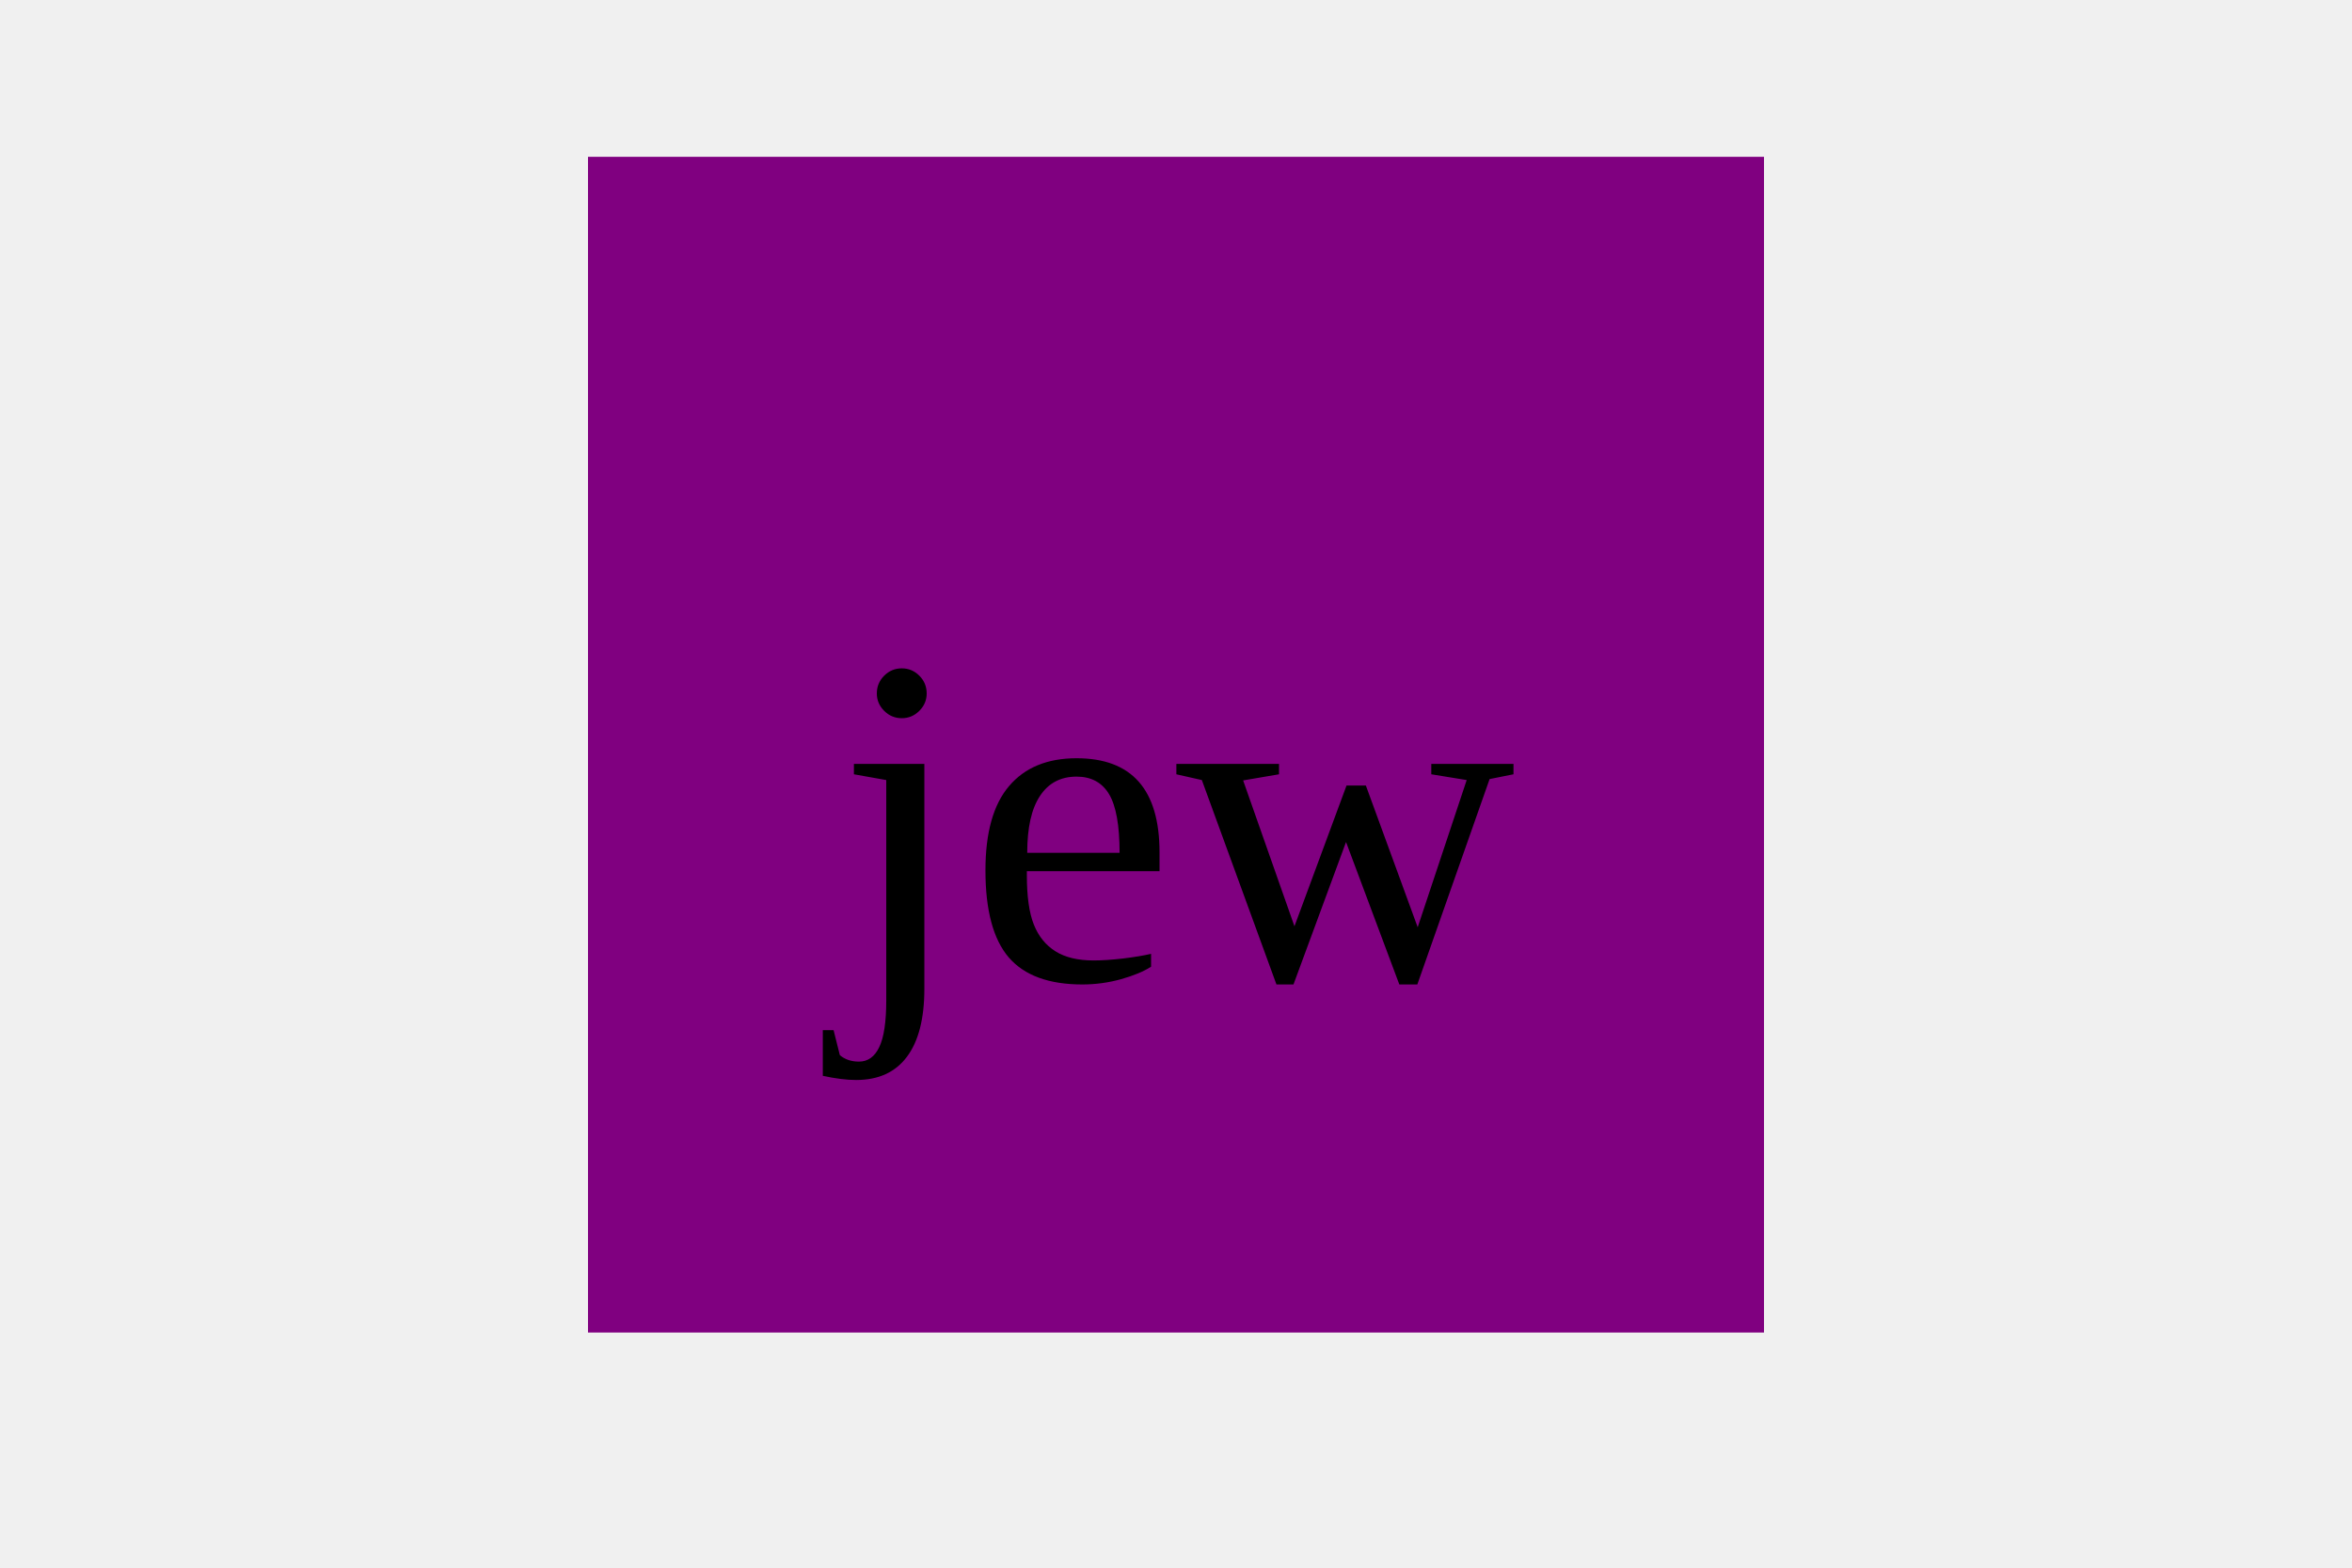
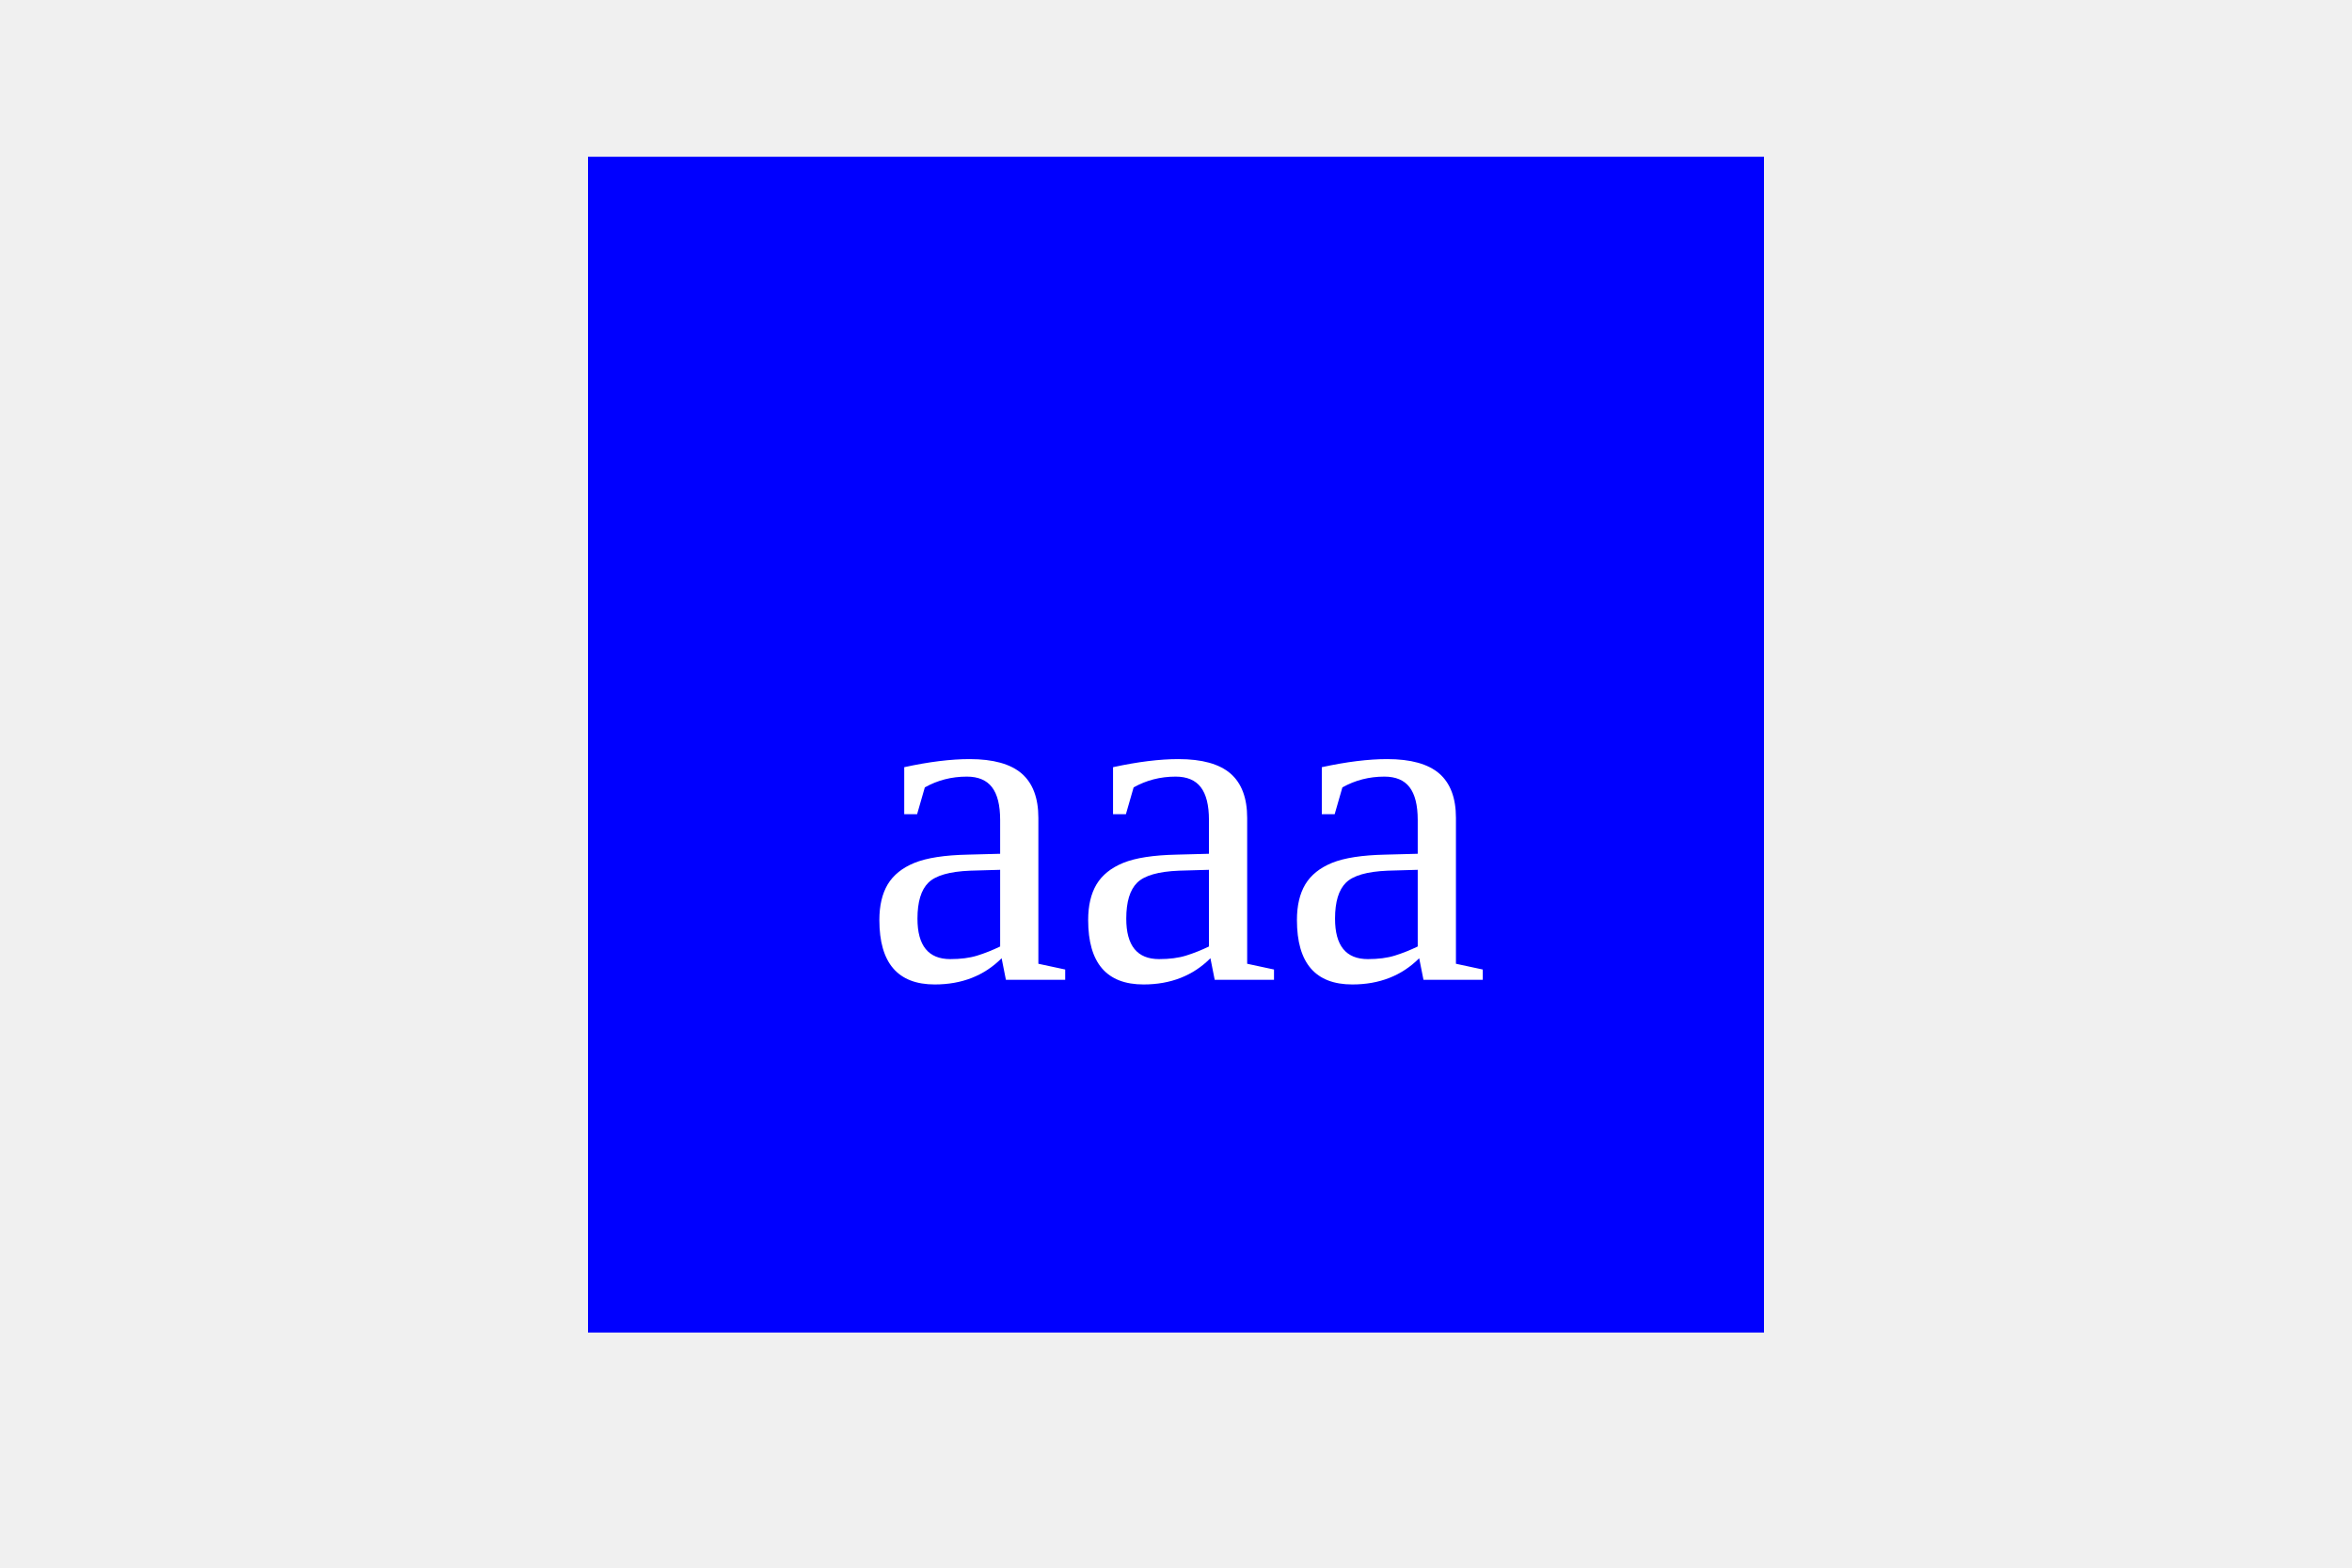
- <svg xmlns="http://www.w3.org/2000/svg" version="1.1" width="300" height="200">
-   <rect x="75" y="20" width="150" height="150" style="fill:purple" />
-   <text x="150" y="125" font-size="60" text-anchor="middle" fill="black">jew </text>
+ <svg xmlns="http://www.w3.org/2000/svg" version="1.1" width="300px" height="200px">
+   <rect x="75" y="20" width="150" height="150" style="fill:blue" />
+   <text x="150" y="125" font-size="60" text-anchor="middle" fill="white">aaa </text>
</svg>
